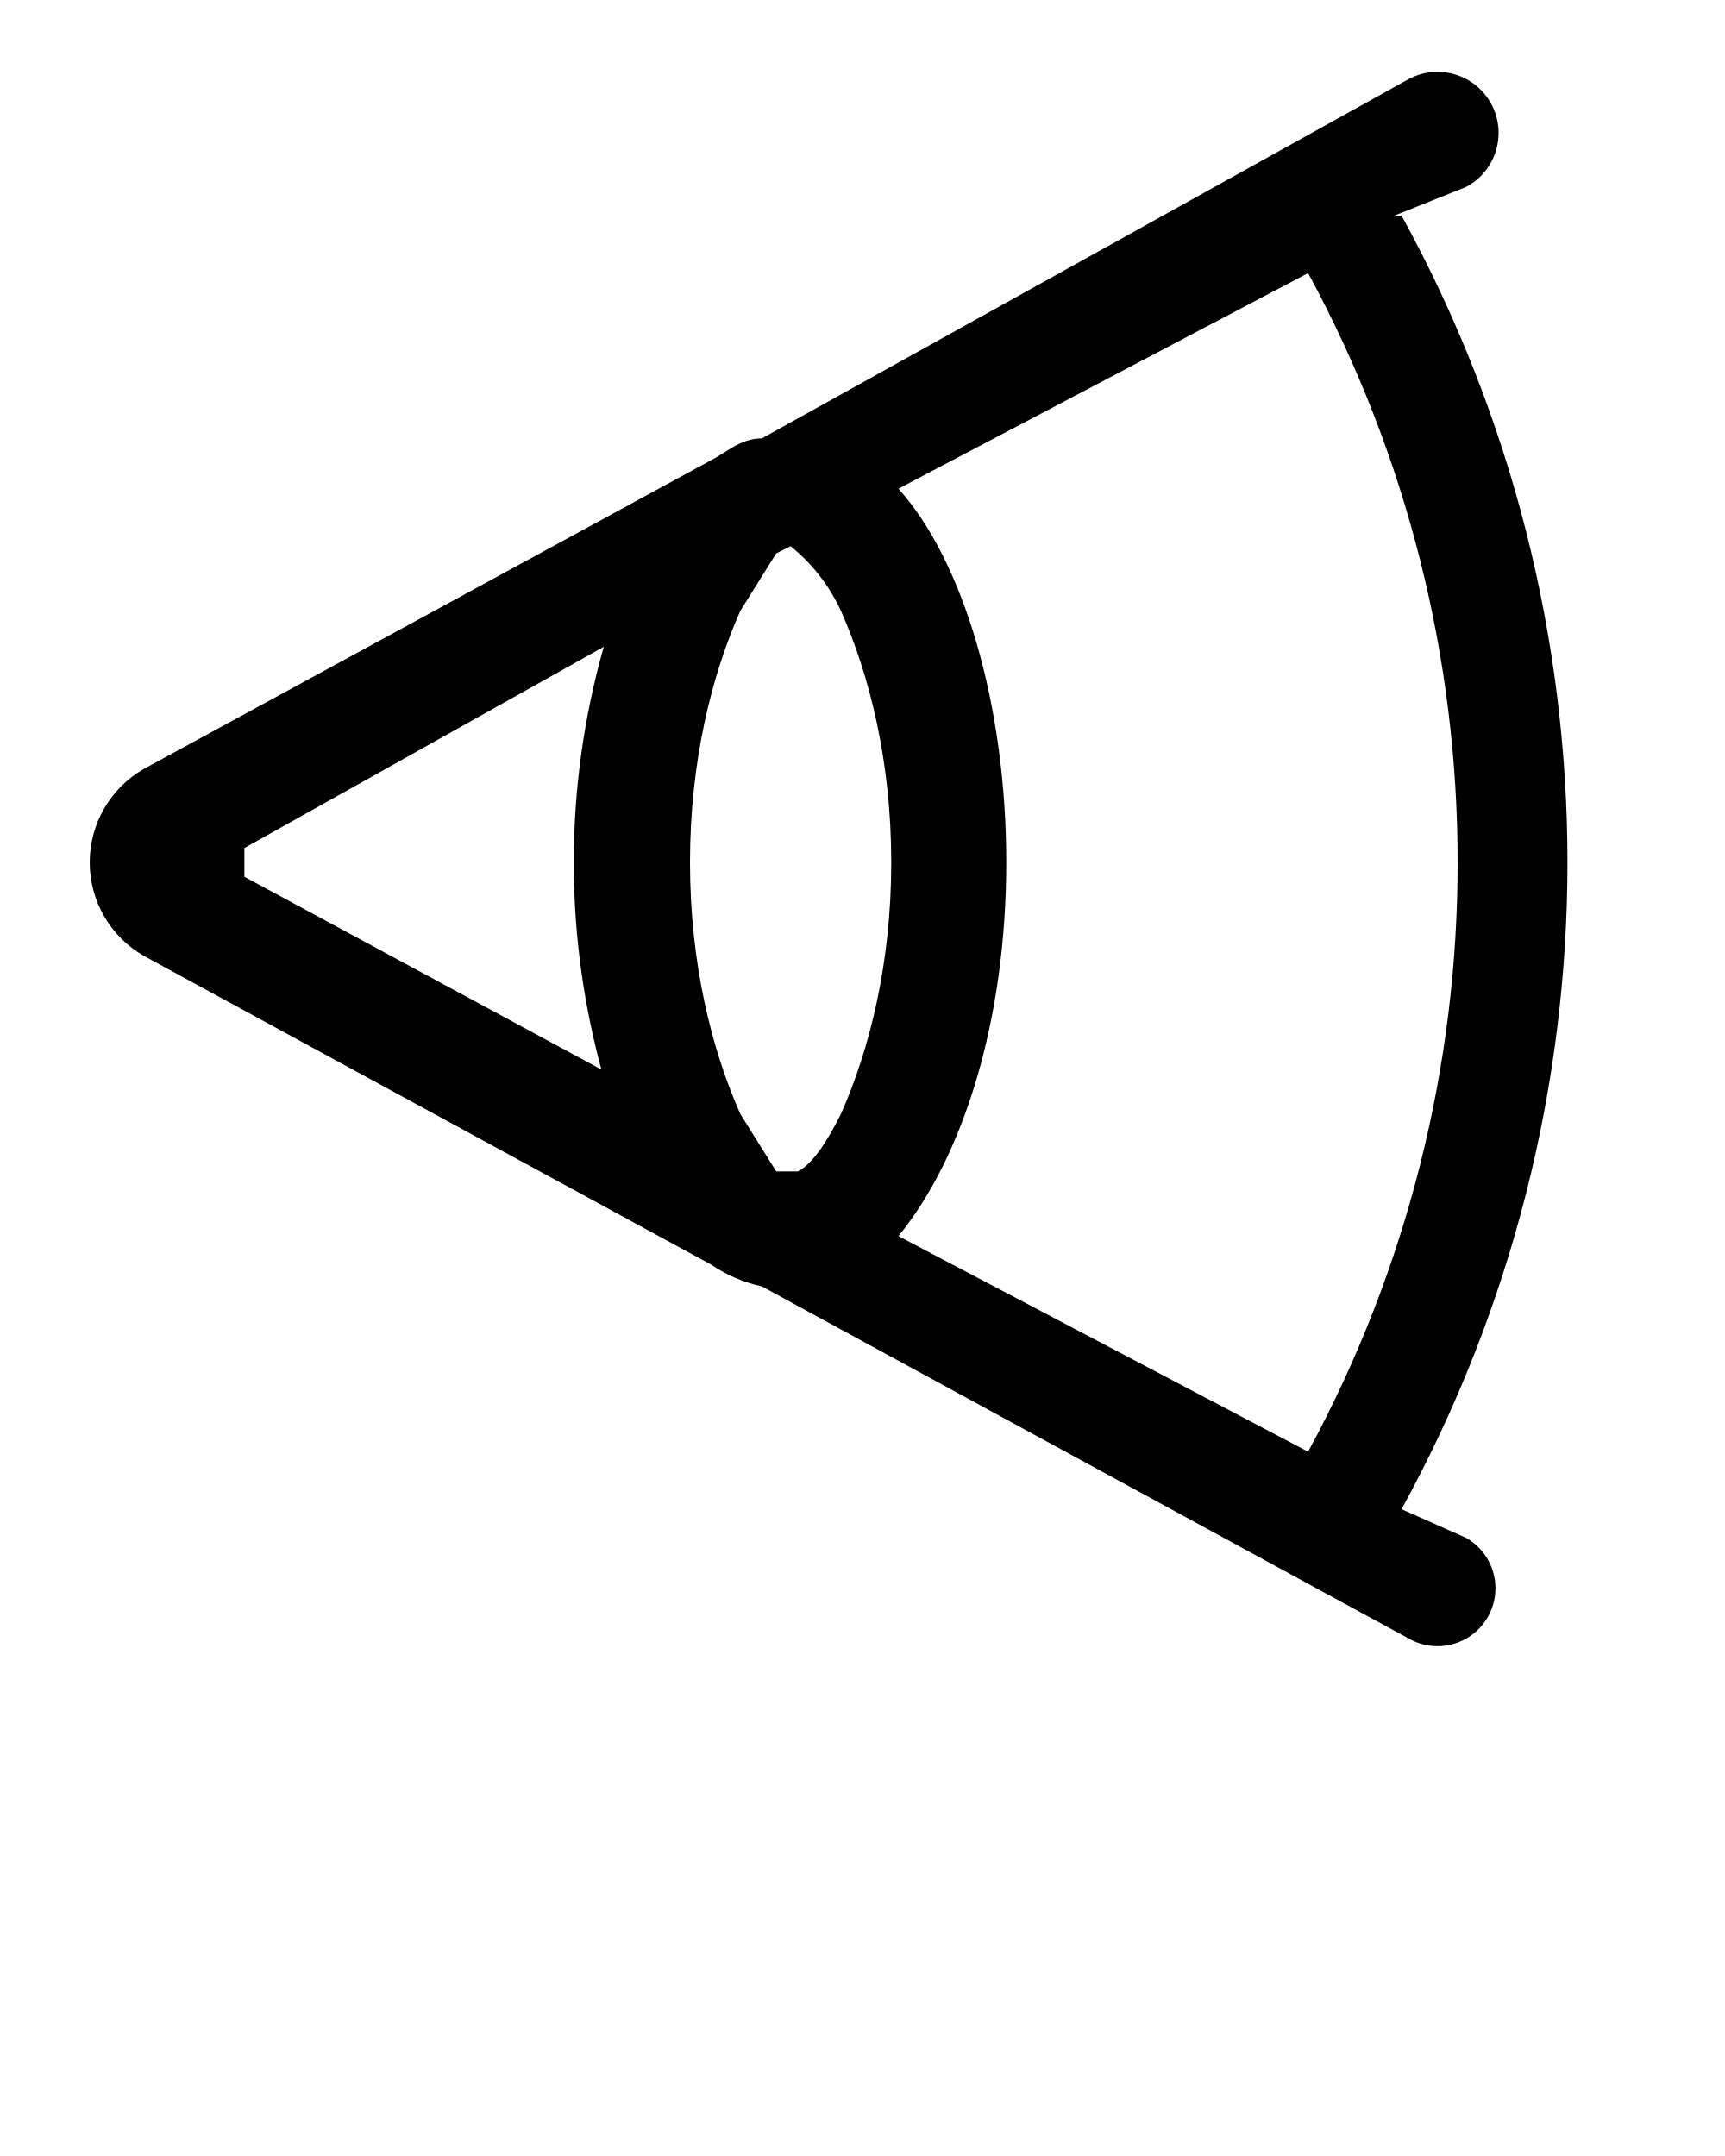
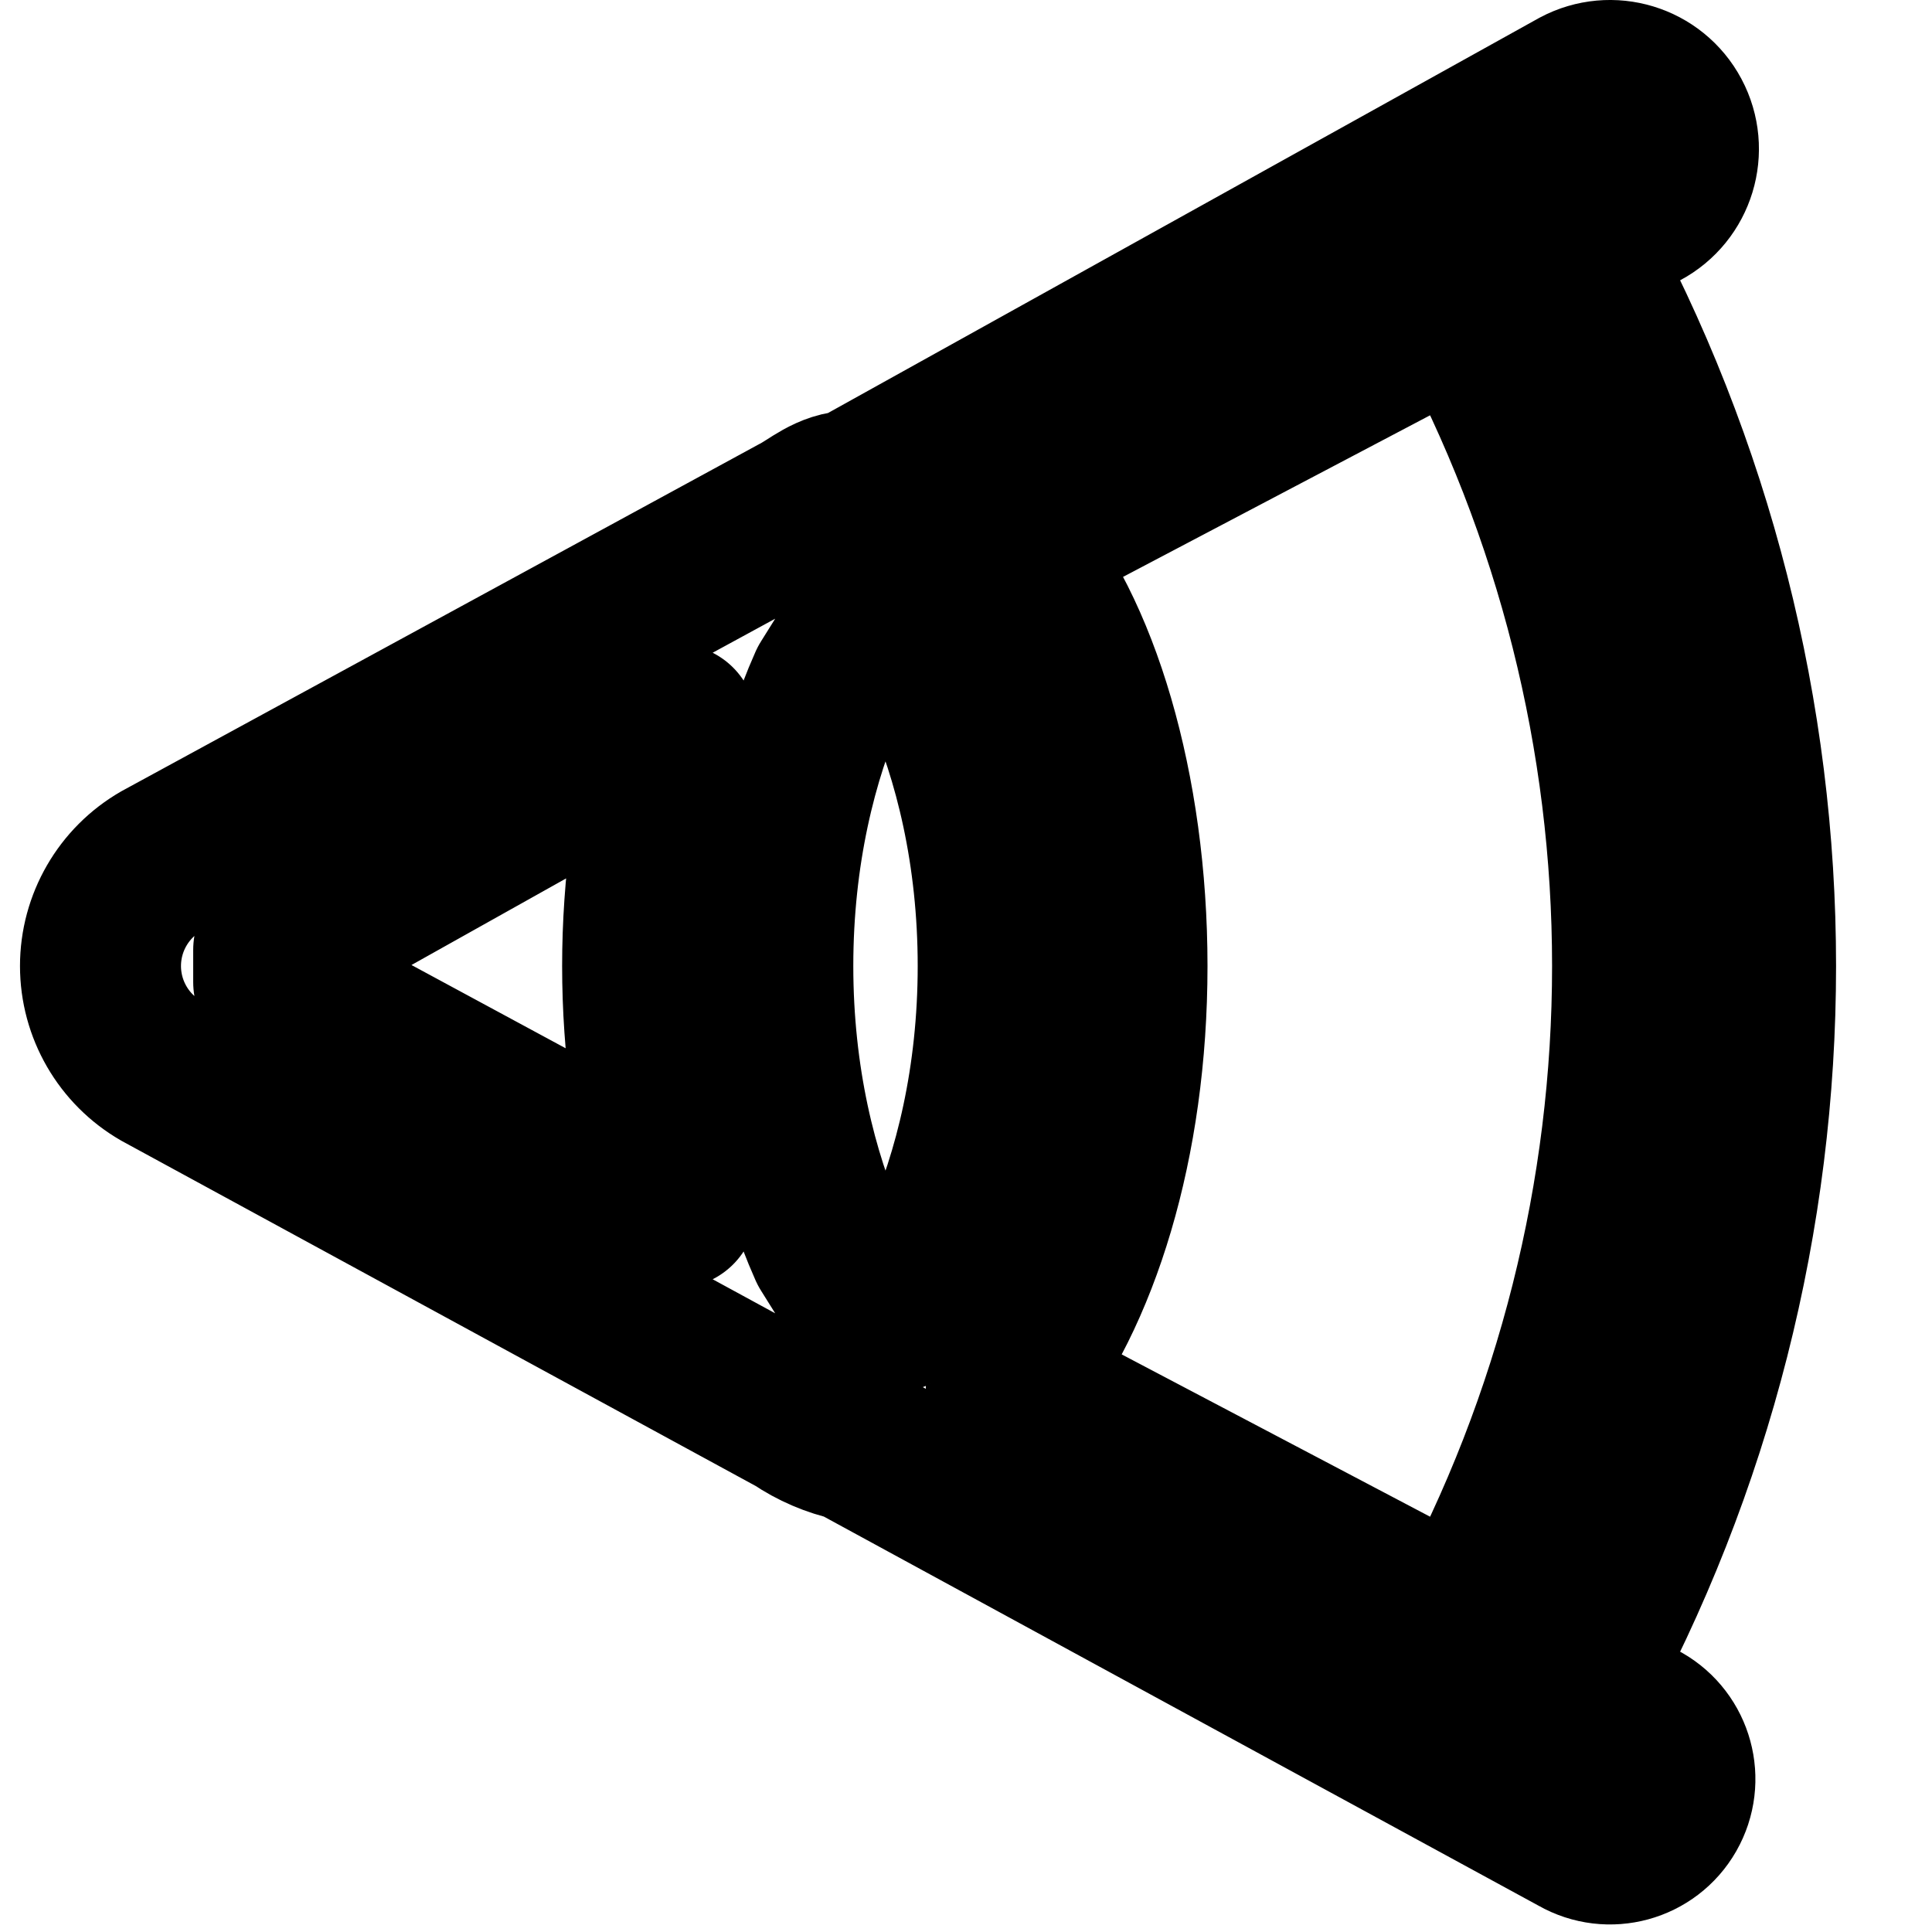
- <svg xmlns="http://www.w3.org/2000/svg" viewBox="0 0 24 30">
-   <path d="M18.2 20.2a17.2 17.2 0 0 0 0-16.4l-5.7 3c.9 1 1.5 3 1.5 5.2s-.6 4.1-1.5 5.2l5.7 3ZM19.5 3a18.7 18.7 0 0 1 0 18l.9.4a.8.8 0 1 1-.8 1.4l-9-4.9a2 2 0 0 1-.7-.3L2 13.3a1.5 1.5 0 0 1 0-2.6l7.9-4.3c.2-.1.4-.3.7-.3l9-5a.8.8 0 1 1 .8 1.5l-1 .4ZM8.4 15a11 11 0 0 1 0-6l-5 2.8v.4l5 2.7Zm2.4 1.3h.3c.2-.1.4-.4.6-.8.4-.9.7-2.1.7-3.5s-.3-2.6-.7-3.5a2.5 2.5 0 0 0-.7-.9l-.2.1-.5.8c-.4.9-.7 2.1-.7 3.5s.3 2.6.7 3.5l.5.8Z" />
+ <svg xmlns="http://www.w3.org/2000/svg" width="24" height="24" fill="none" viewBox="0 0 24 24">
+   <path stroke="currentColor" stroke-linecap="round" stroke-linejoin="round" stroke-width="2" d="M18.2 20.2a17.2 17.2 0 0 0 0-16.4l-5.7 3c.9 1 1.5 3 1.5 5.2s-.6 4.1-1.5 5.2l5.7 3ZM19.5 3a18.7 18.7 0 0 1 0 18l.9.4a.8.8 0 1 1-.8 1.4l-9-4.9a2 2 0 0 1-.7-.3L2 13.3a1.5 1.5 0 0 1 0-2.6l7.9-4.3c.2-.1.4-.3.7-.3l9-5a.8.8 0 1 1 .8 1.5l-1 .4ZM8.4 15a11 11 0 0 1 0-6l-5 2.8v.4l5 2.7Zm2.4 1.3h.3c.2-.1.4-.4.6-.8.4-.9.7-2.1.7-3.5s-.3-2.6-.7-3.5a2.5 2.5 0 0 0-.7-.9l-.2.1-.5.8c-.4.9-.7 2.1-.7 3.5s.3 2.6.7 3.5l.5.8Z" />
</svg>
